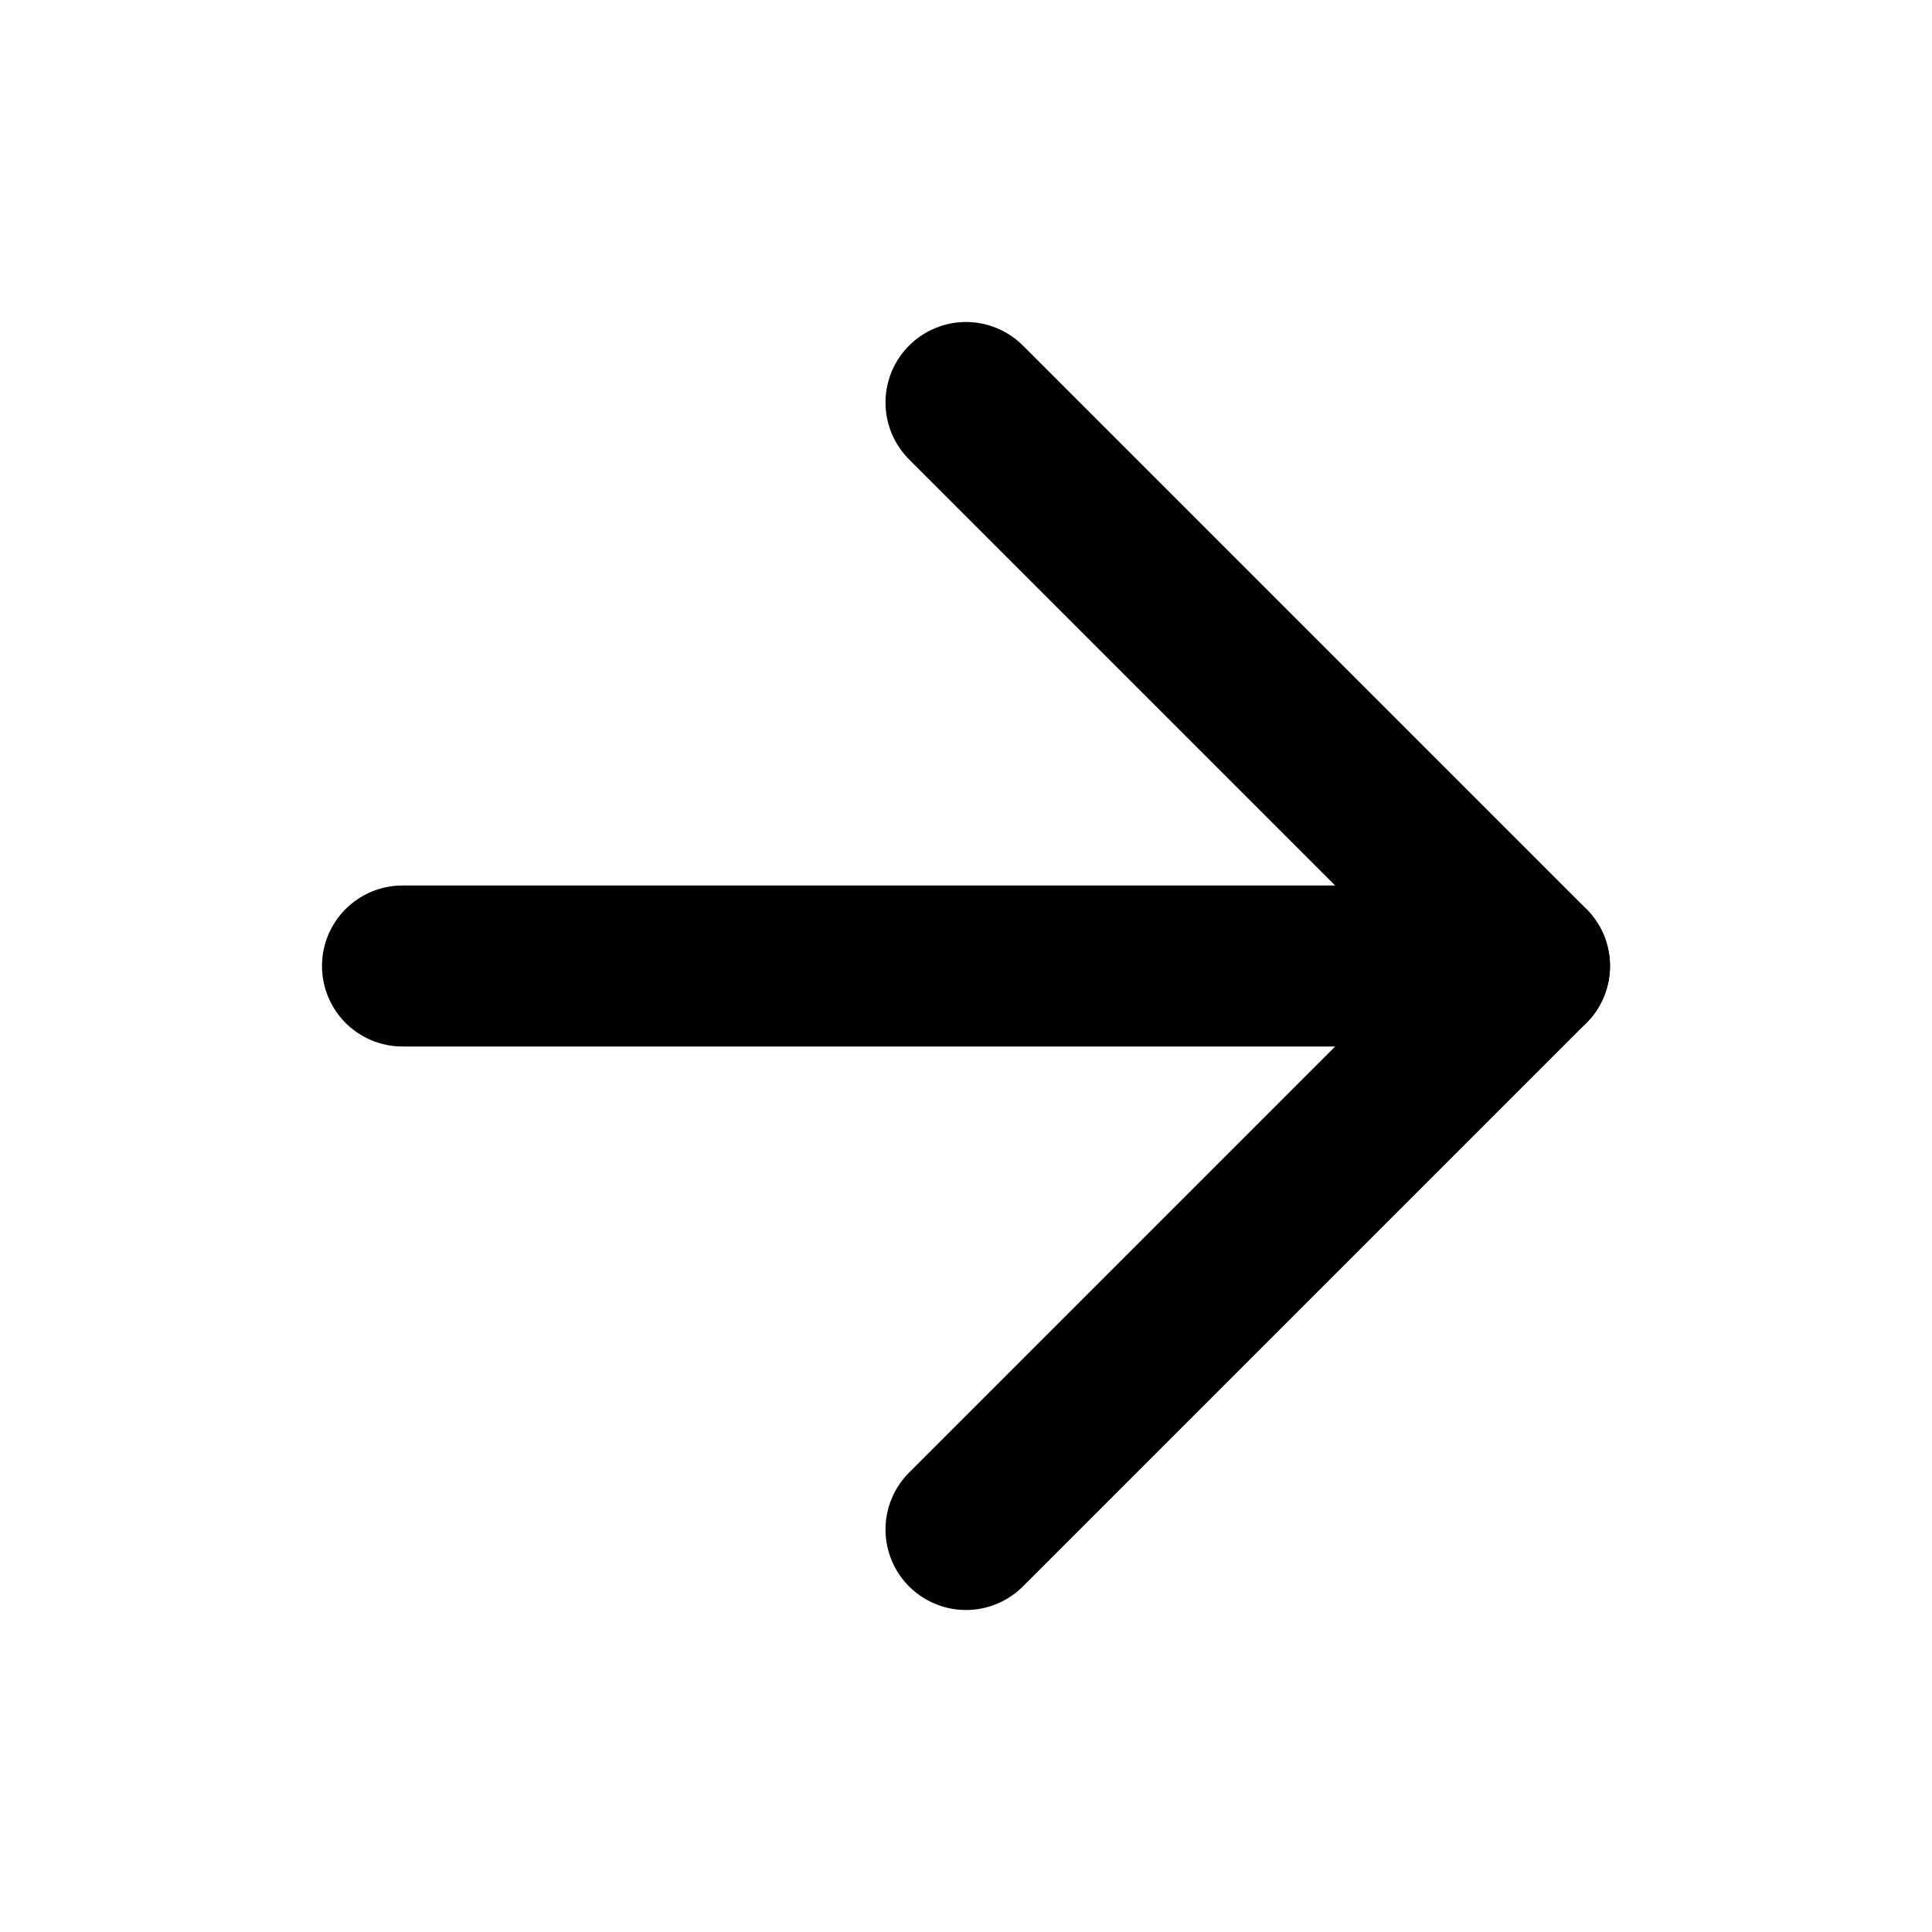
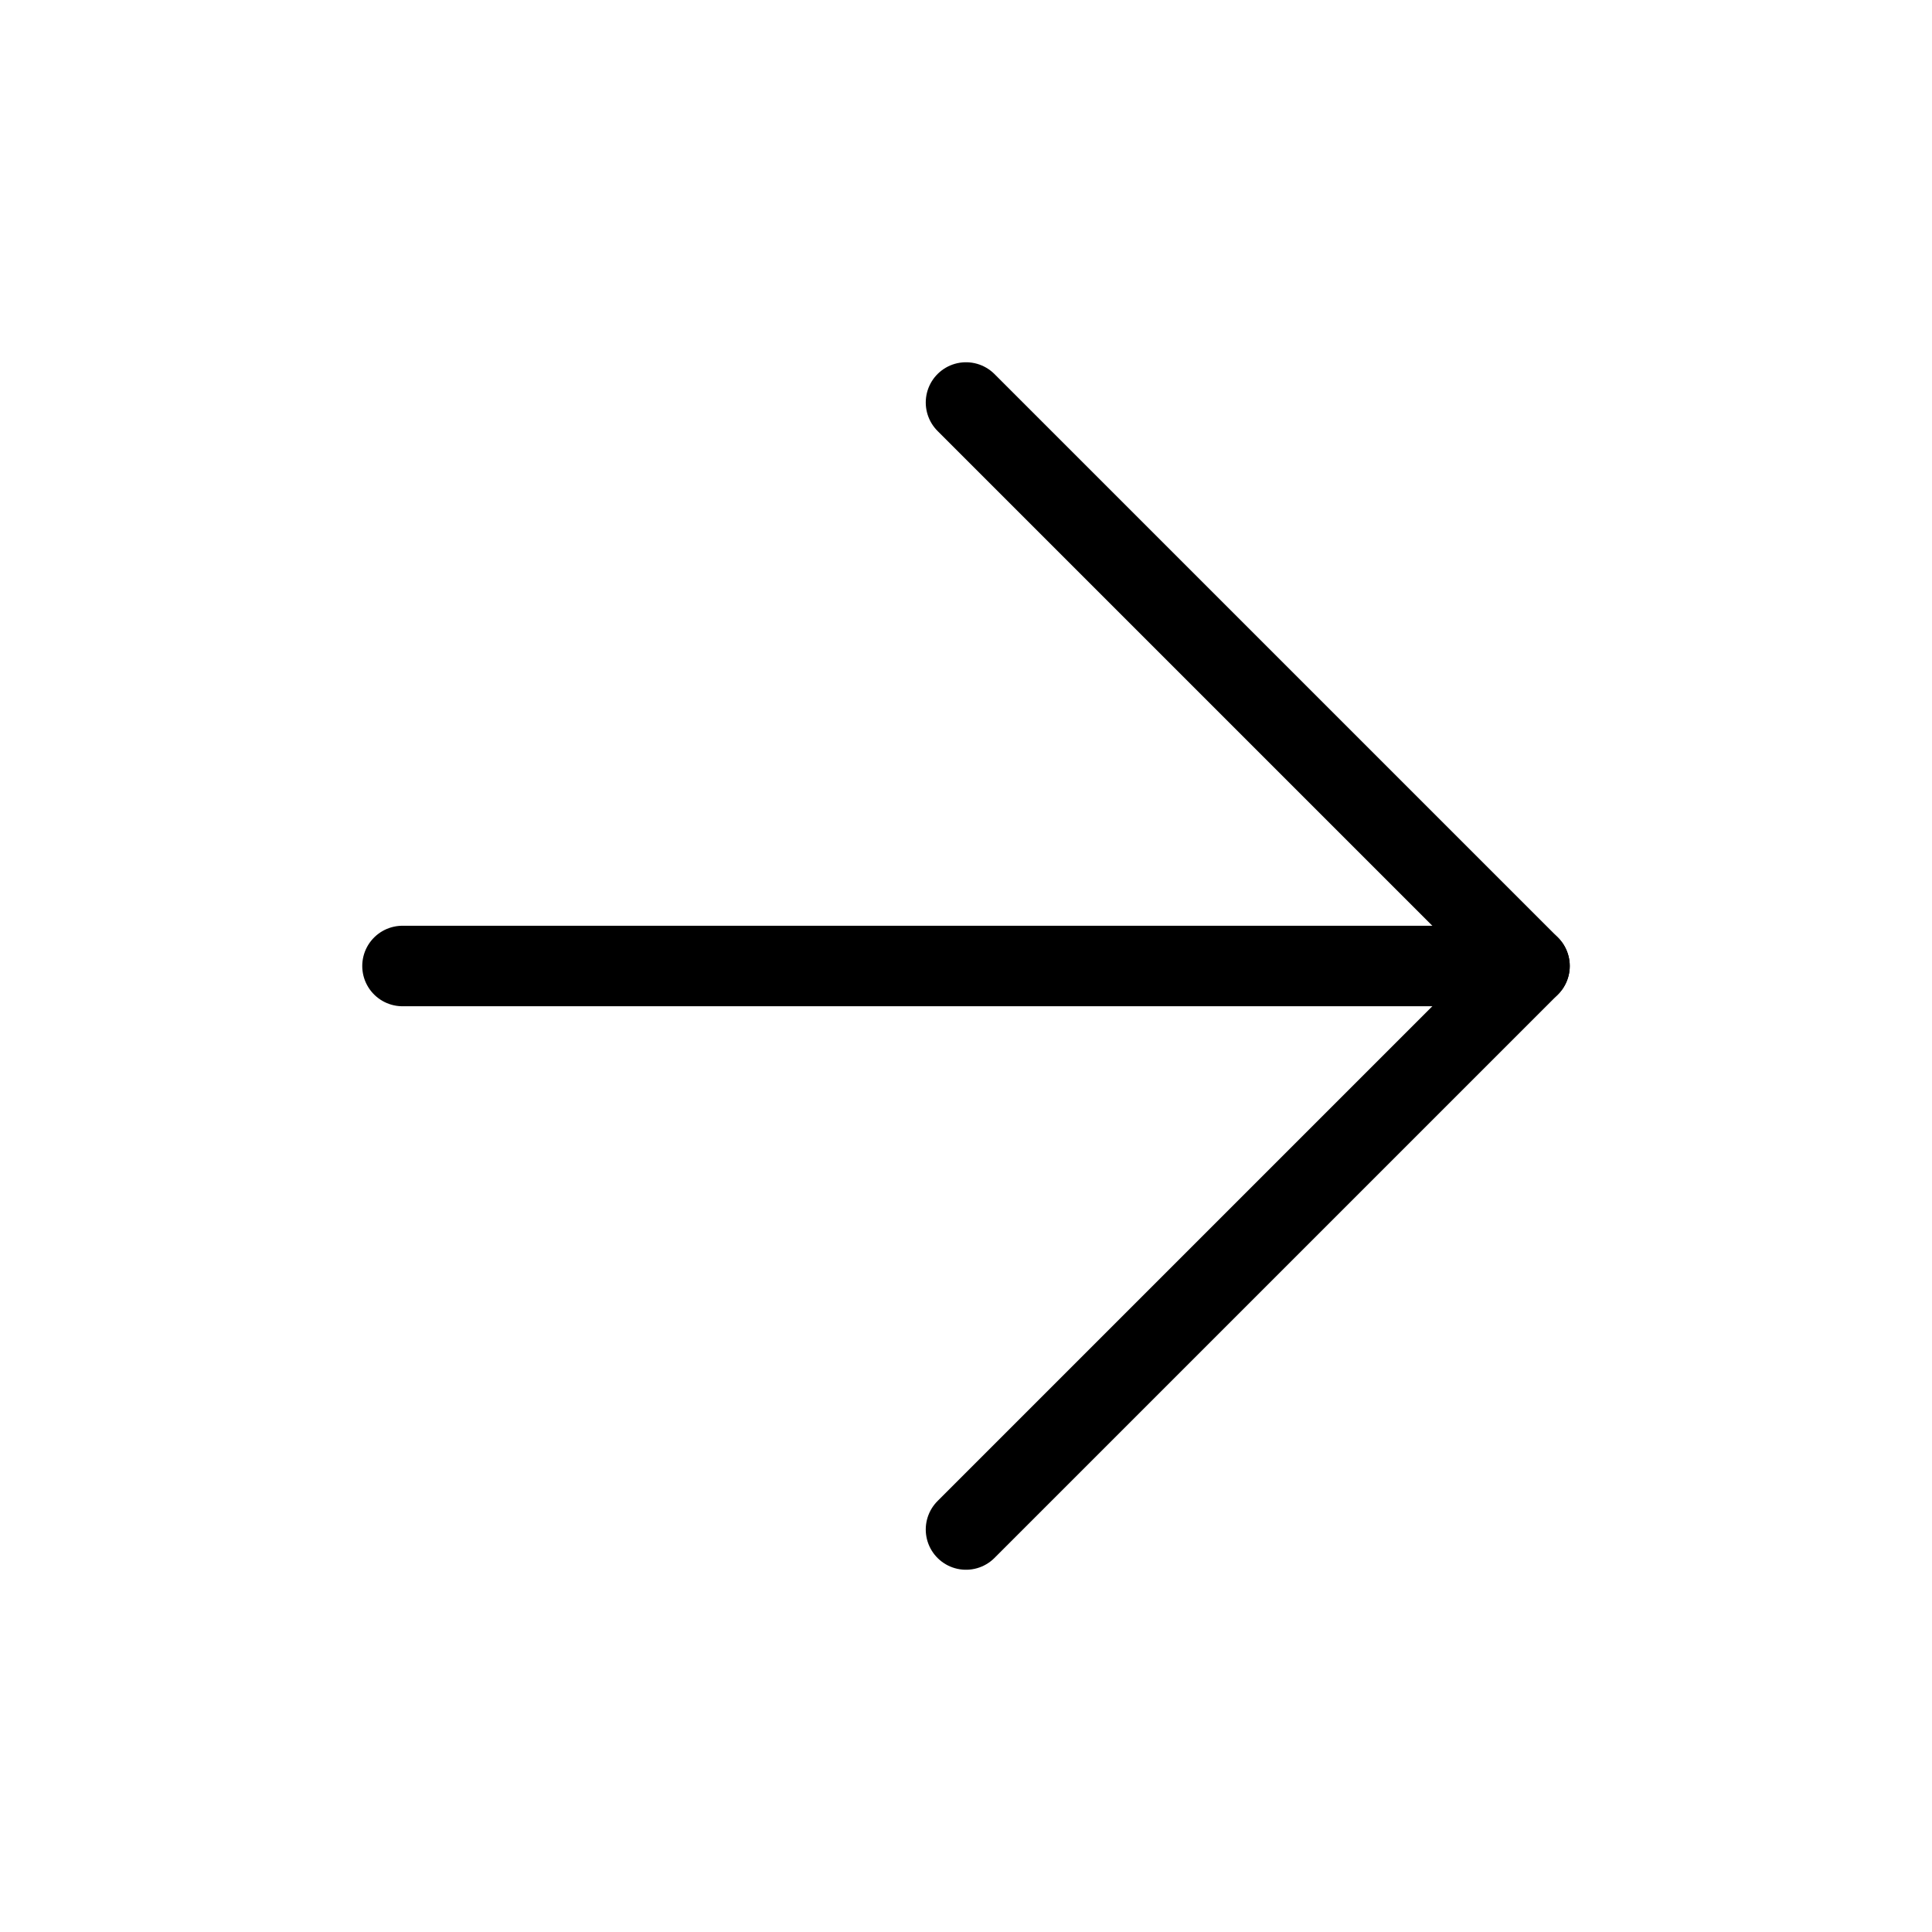
- <svg xmlns="http://www.w3.org/2000/svg" width="24" height="24" viewBox="0 0 24 24" fill="none" stroke="currentColor" stroke-width="2" stroke-linecap="round" stroke-linejoin="round">
+ <svg xmlns="http://www.w3.org/2000/svg" width="24" height="24" viewBox="0 0 24 24" fill="none" stroke="currentColor" stroke-width="1" stroke-linecap="round" stroke-linejoin="round">
  <path d="M5 12h14" />
  <path d="m12 5 7 7-7 7" />
</svg>
